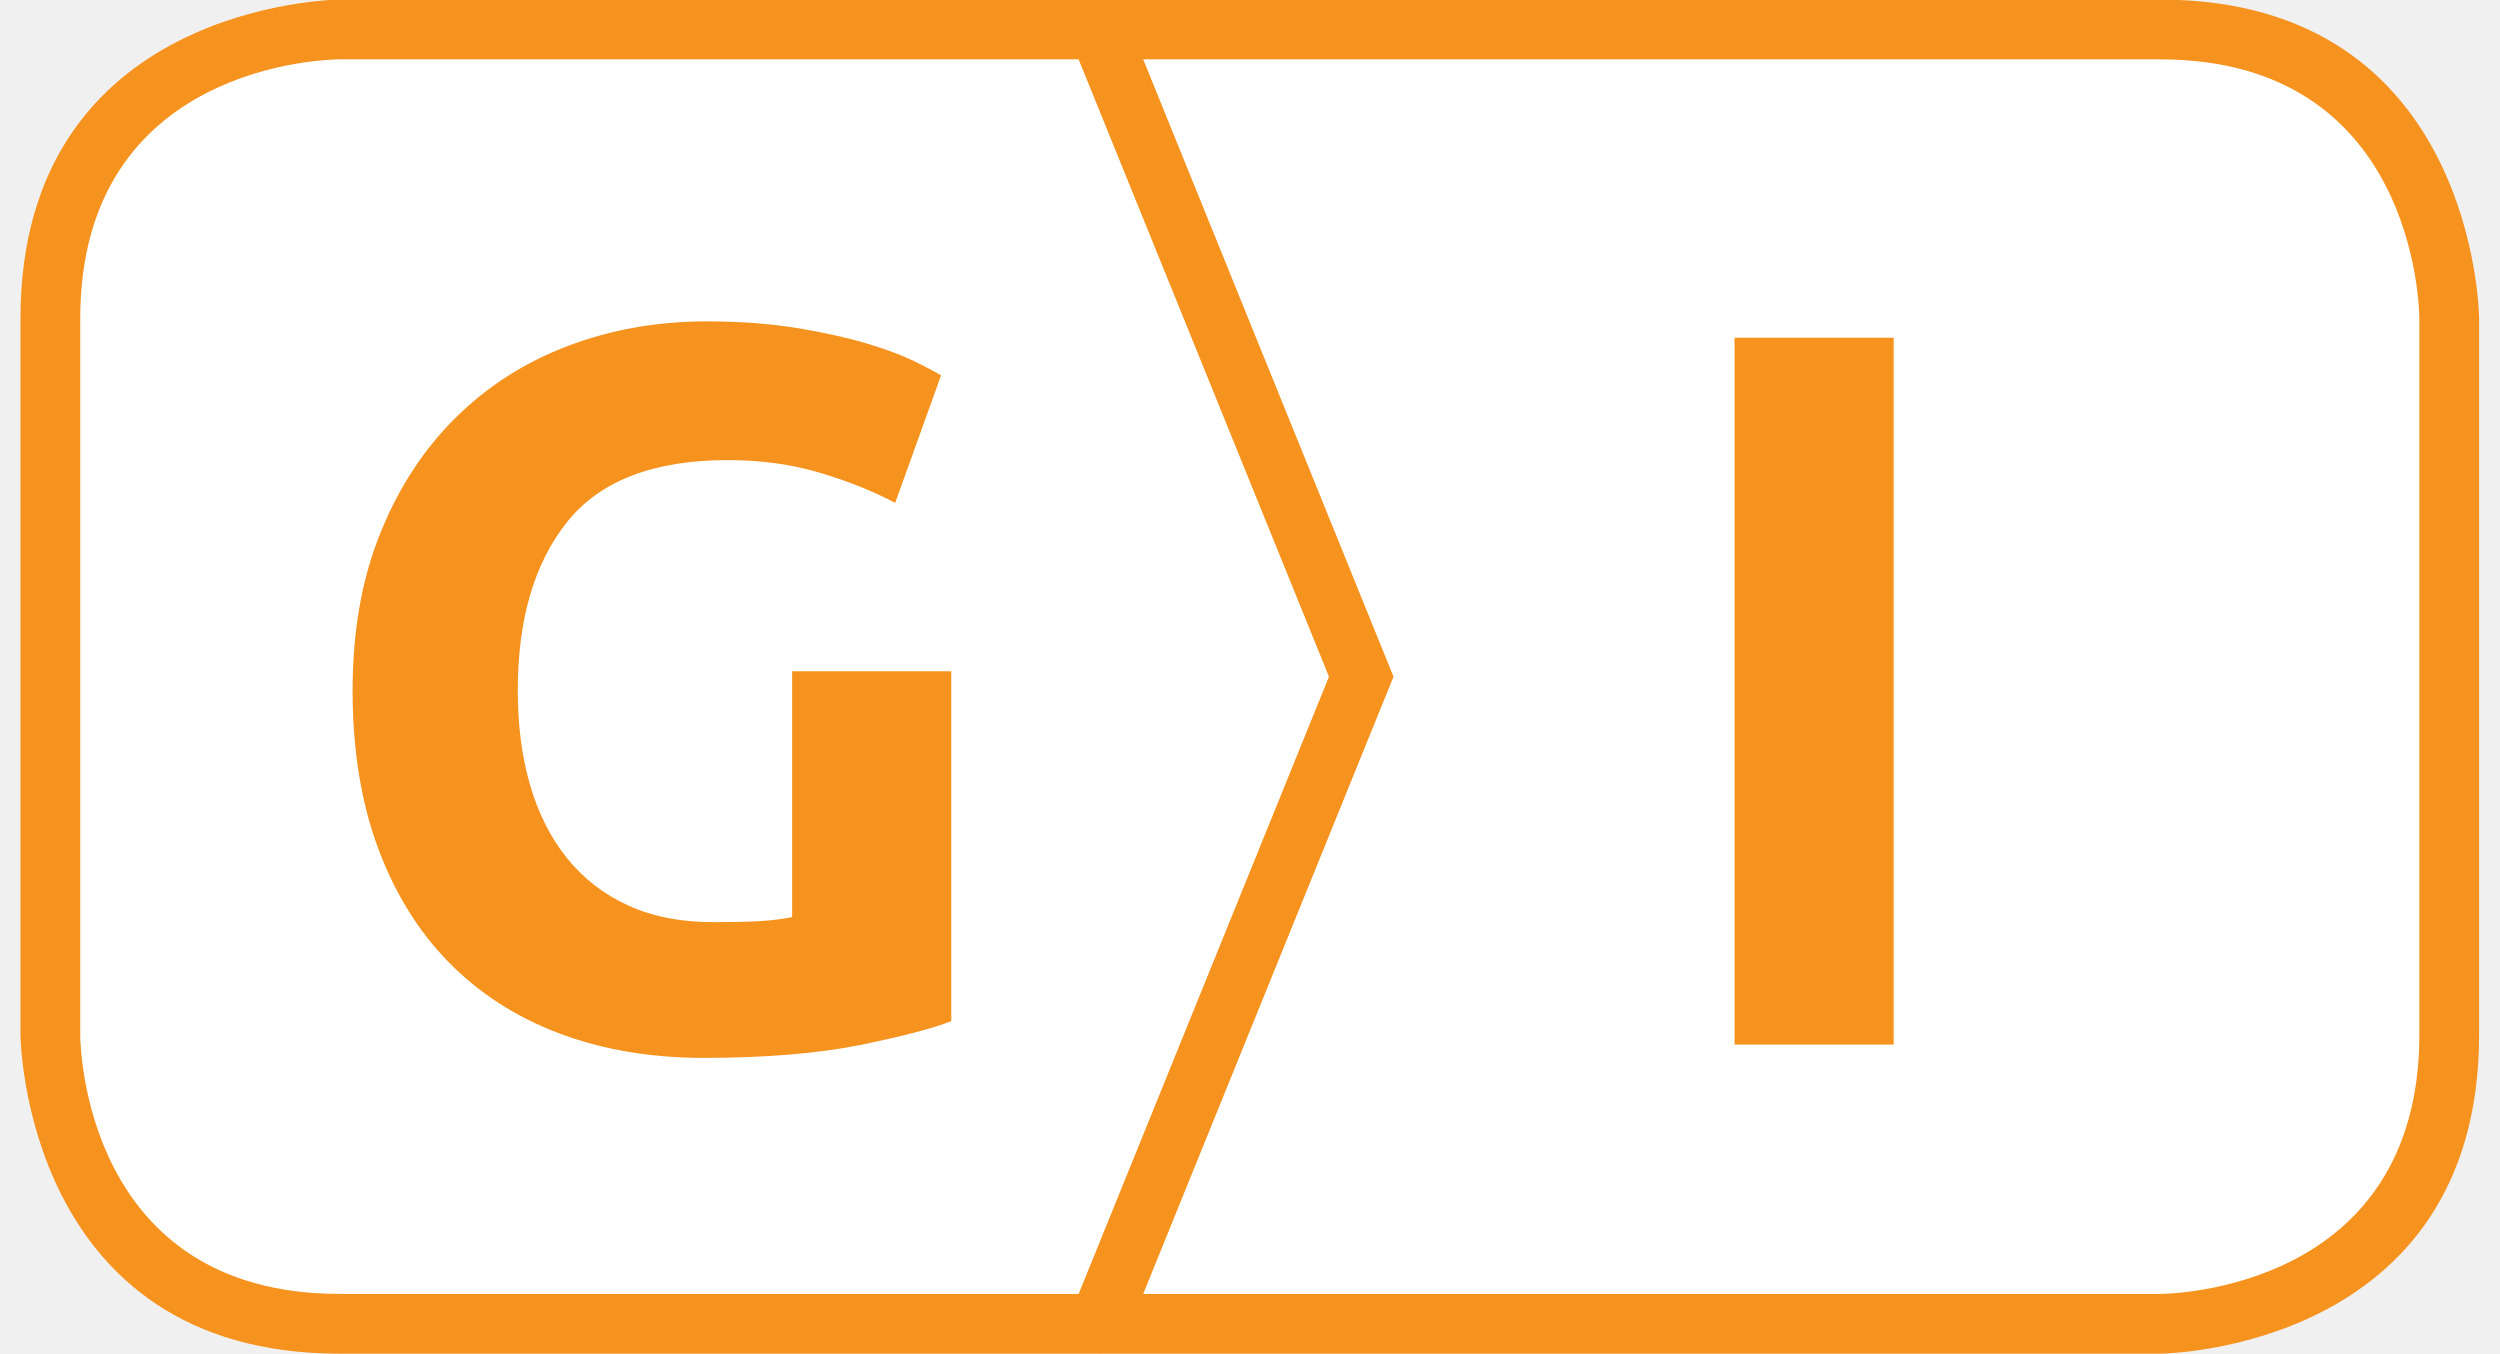
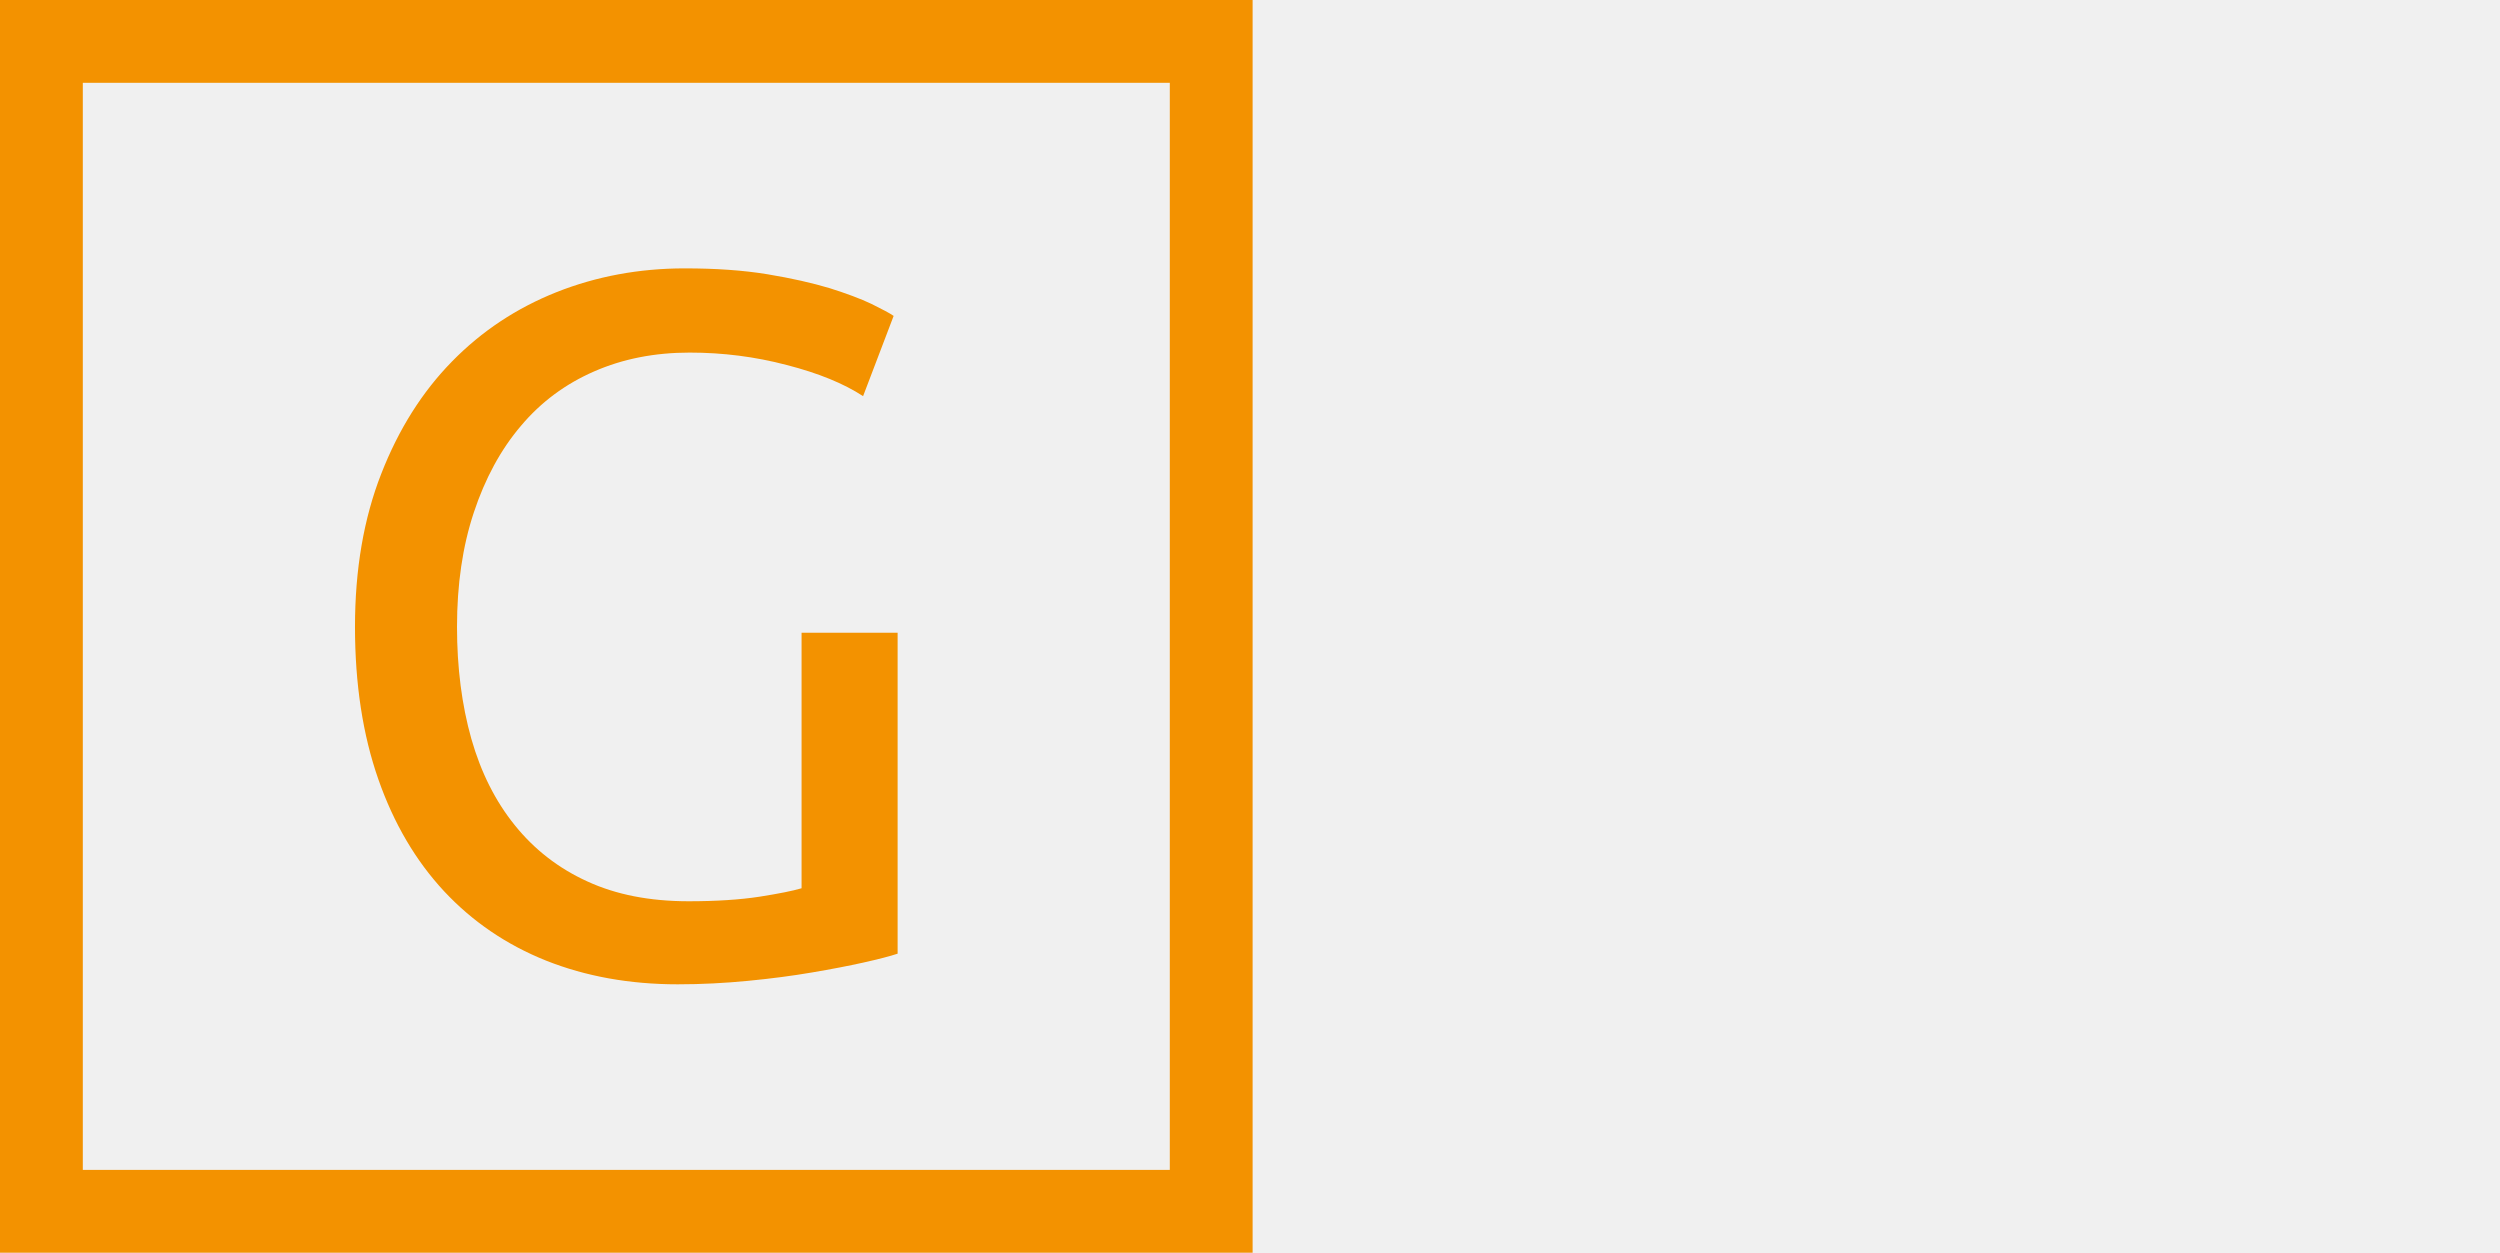
- <svg xmlns="http://www.w3.org/2000/svg" version="1.1" id="Layer_1" x="0px" y="0px" width="31.374px" height="16.982px" viewBox="0 0 31.374 16.982" enable-background="new 0 0 31.374 16.982" xml:space="preserve">
+ <svg xmlns="http://www.w3.org/2000/svg" version="1.1" id="Layer_1" x="0px" y="0px" width="30.191px" height="15.128px" viewBox="0 0 30.191 15.128" enable-background="new 0 0 30.191 15.128" xml:space="preserve">
  <g>
    <g>
-       <path fill="#FFFFFF" d="M4.26,0.37c0,0-3.628,0-3.628,3.629v8.985c0,0,0,3.629,3.628,3.629h22.848c0,0,3.629,0,3.629-3.629V3.999    c0,0,0-3.629-3.629-3.629H4.26z" />
+       <path fill="#F39200" d="M15.127,15.128H0V0h15.127V15.128L15.127,15.128z M1,14.128h13.127V1H1V14.128L1,14.128z" />
    </g>
    <g>
-       <path fill="#F6921E" d="M27.108,16.988H4.26c-3.958,0-4.003-3.964-4.003-4.004V3.999c0-3.958,3.963-4.004,4.003-4.004h22.848    c3.958,0,4.004,3.964,4.004,4.004v8.985C31.112,16.942,27.148,16.988,27.108,16.988L27.108,16.988z M4.26,0.745    c-0.132,0-3.253,0.051-3.253,3.254v8.985c0,0.132,0.051,3.254,3.253,3.254h22.847c0.133-0.001,3.255-0.052,3.255-3.254V3.999    c-0.001-0.132-0.052-3.254-3.254-3.254H4.26L4.26,0.745z" />
+       <path fill="#F39200" d="M9.68,10.727c-0.104,0.031-0.273,0.065-0.508,0.102c-0.235,0.036-0.52,0.055-0.855,0.055    c-0.471,0-0.878-0.08-1.225-0.24c-0.347-0.158-0.639-0.385-0.874-0.677c-0.235-0.29-0.41-0.639-0.526-1.045    C5.577,8.514,5.519,8.064,5.519,7.57c0-0.511,0.067-0.971,0.203-1.381s0.325-0.76,0.569-1.046    c0.242-0.288,0.538-0.507,0.885-0.658c0.347-0.152,0.731-0.227,1.153-0.227c0.398,0,0.789,0.049,1.172,0.15    c0.385,0.099,0.689,0.224,0.922,0.376l0.369-0.969c-0.047-0.033-0.137-0.08-0.268-0.145c-0.132-0.063-0.302-0.126-0.508-0.191    C9.808,3.417,9.559,3.36,9.268,3.312C8.976,3.264,8.645,3.241,8.269,3.241c-0.549,0-1.066,0.096-1.548,0.287    c-0.482,0.192-0.903,0.47-1.262,0.837C5.1,4.731,4.814,5.183,4.604,5.722C4.393,6.26,4.287,6.876,4.287,7.57    c0,0.693,0.095,1.307,0.282,1.841c0.187,0.535,0.453,0.985,0.794,1.352c0.343,0.367,0.753,0.646,1.232,0.838    c0.479,0.19,1.009,0.286,1.59,0.286c0.288,0,0.571-0.015,0.849-0.042c0.28-0.027,0.537-0.061,0.771-0.101    c0.236-0.04,0.443-0.08,0.623-0.12c0.178-0.04,0.316-0.075,0.412-0.107V7.641H9.68V10.727z" />
    </g>
  </g>
-   <g>
-     <path fill="#F6921E" d="M13.792,16.982c-0.047,0-0.095-0.009-0.141-0.027c-0.192-0.078-0.284-0.297-0.207-0.488l3.234-7.975   l-3.234-7.975c-0.078-0.192,0.015-0.411,0.207-0.489c0.191-0.079,0.41,0.015,0.489,0.207l3.348,8.257l-3.348,8.256   C14.08,16.895,13.939,16.982,13.792,16.982L13.792,16.982z" />
-   </g>
-   <g>
-     <path fill="#F6921E" d="M9.135,5.774c-0.93,0-1.603,0.258-2.016,0.774C6.705,7.065,6.498,7.771,6.498,8.667   c0,0.435,0.051,0.83,0.154,1.184c0.103,0.354,0.256,0.659,0.461,0.915c0.205,0.256,0.46,0.455,0.768,0.596   c0.307,0.141,0.666,0.211,1.075,0.211c0.222,0,0.412-0.004,0.569-0.013s0.296-0.025,0.416-0.052V8.424h1.997v4.391   c-0.239,0.094-0.623,0.193-1.152,0.301c-0.529,0.105-1.182,0.16-1.958,0.16c-0.666,0-1.269-0.104-1.811-0.308   c-0.542-0.205-1.005-0.503-1.389-0.896c-0.384-0.393-0.681-0.875-0.89-1.447c-0.209-0.571-0.313-1.224-0.313-1.958   c0-0.743,0.115-1.399,0.346-1.971C5,6.124,5.316,5.64,5.717,5.243C6.118,4.846,6.589,4.545,7.131,4.34   c0.542-0.205,1.12-0.307,1.734-0.307c0.418,0,0.796,0.028,1.133,0.083c0.337,0.056,0.627,0.12,0.871,0.192   c0.243,0.072,0.443,0.147,0.602,0.224c0.158,0.077,0.271,0.137,0.339,0.179l-0.576,1.6c-0.273-0.145-0.587-0.271-0.941-0.377   C9.939,5.828,9.553,5.774,9.135,5.774z" />
-   </g>
-   <g>
-     <path fill="#F6921E" d="M21.768,4.238h1.997v8.871h-1.997V4.238z" />
-   </g>
</svg>
